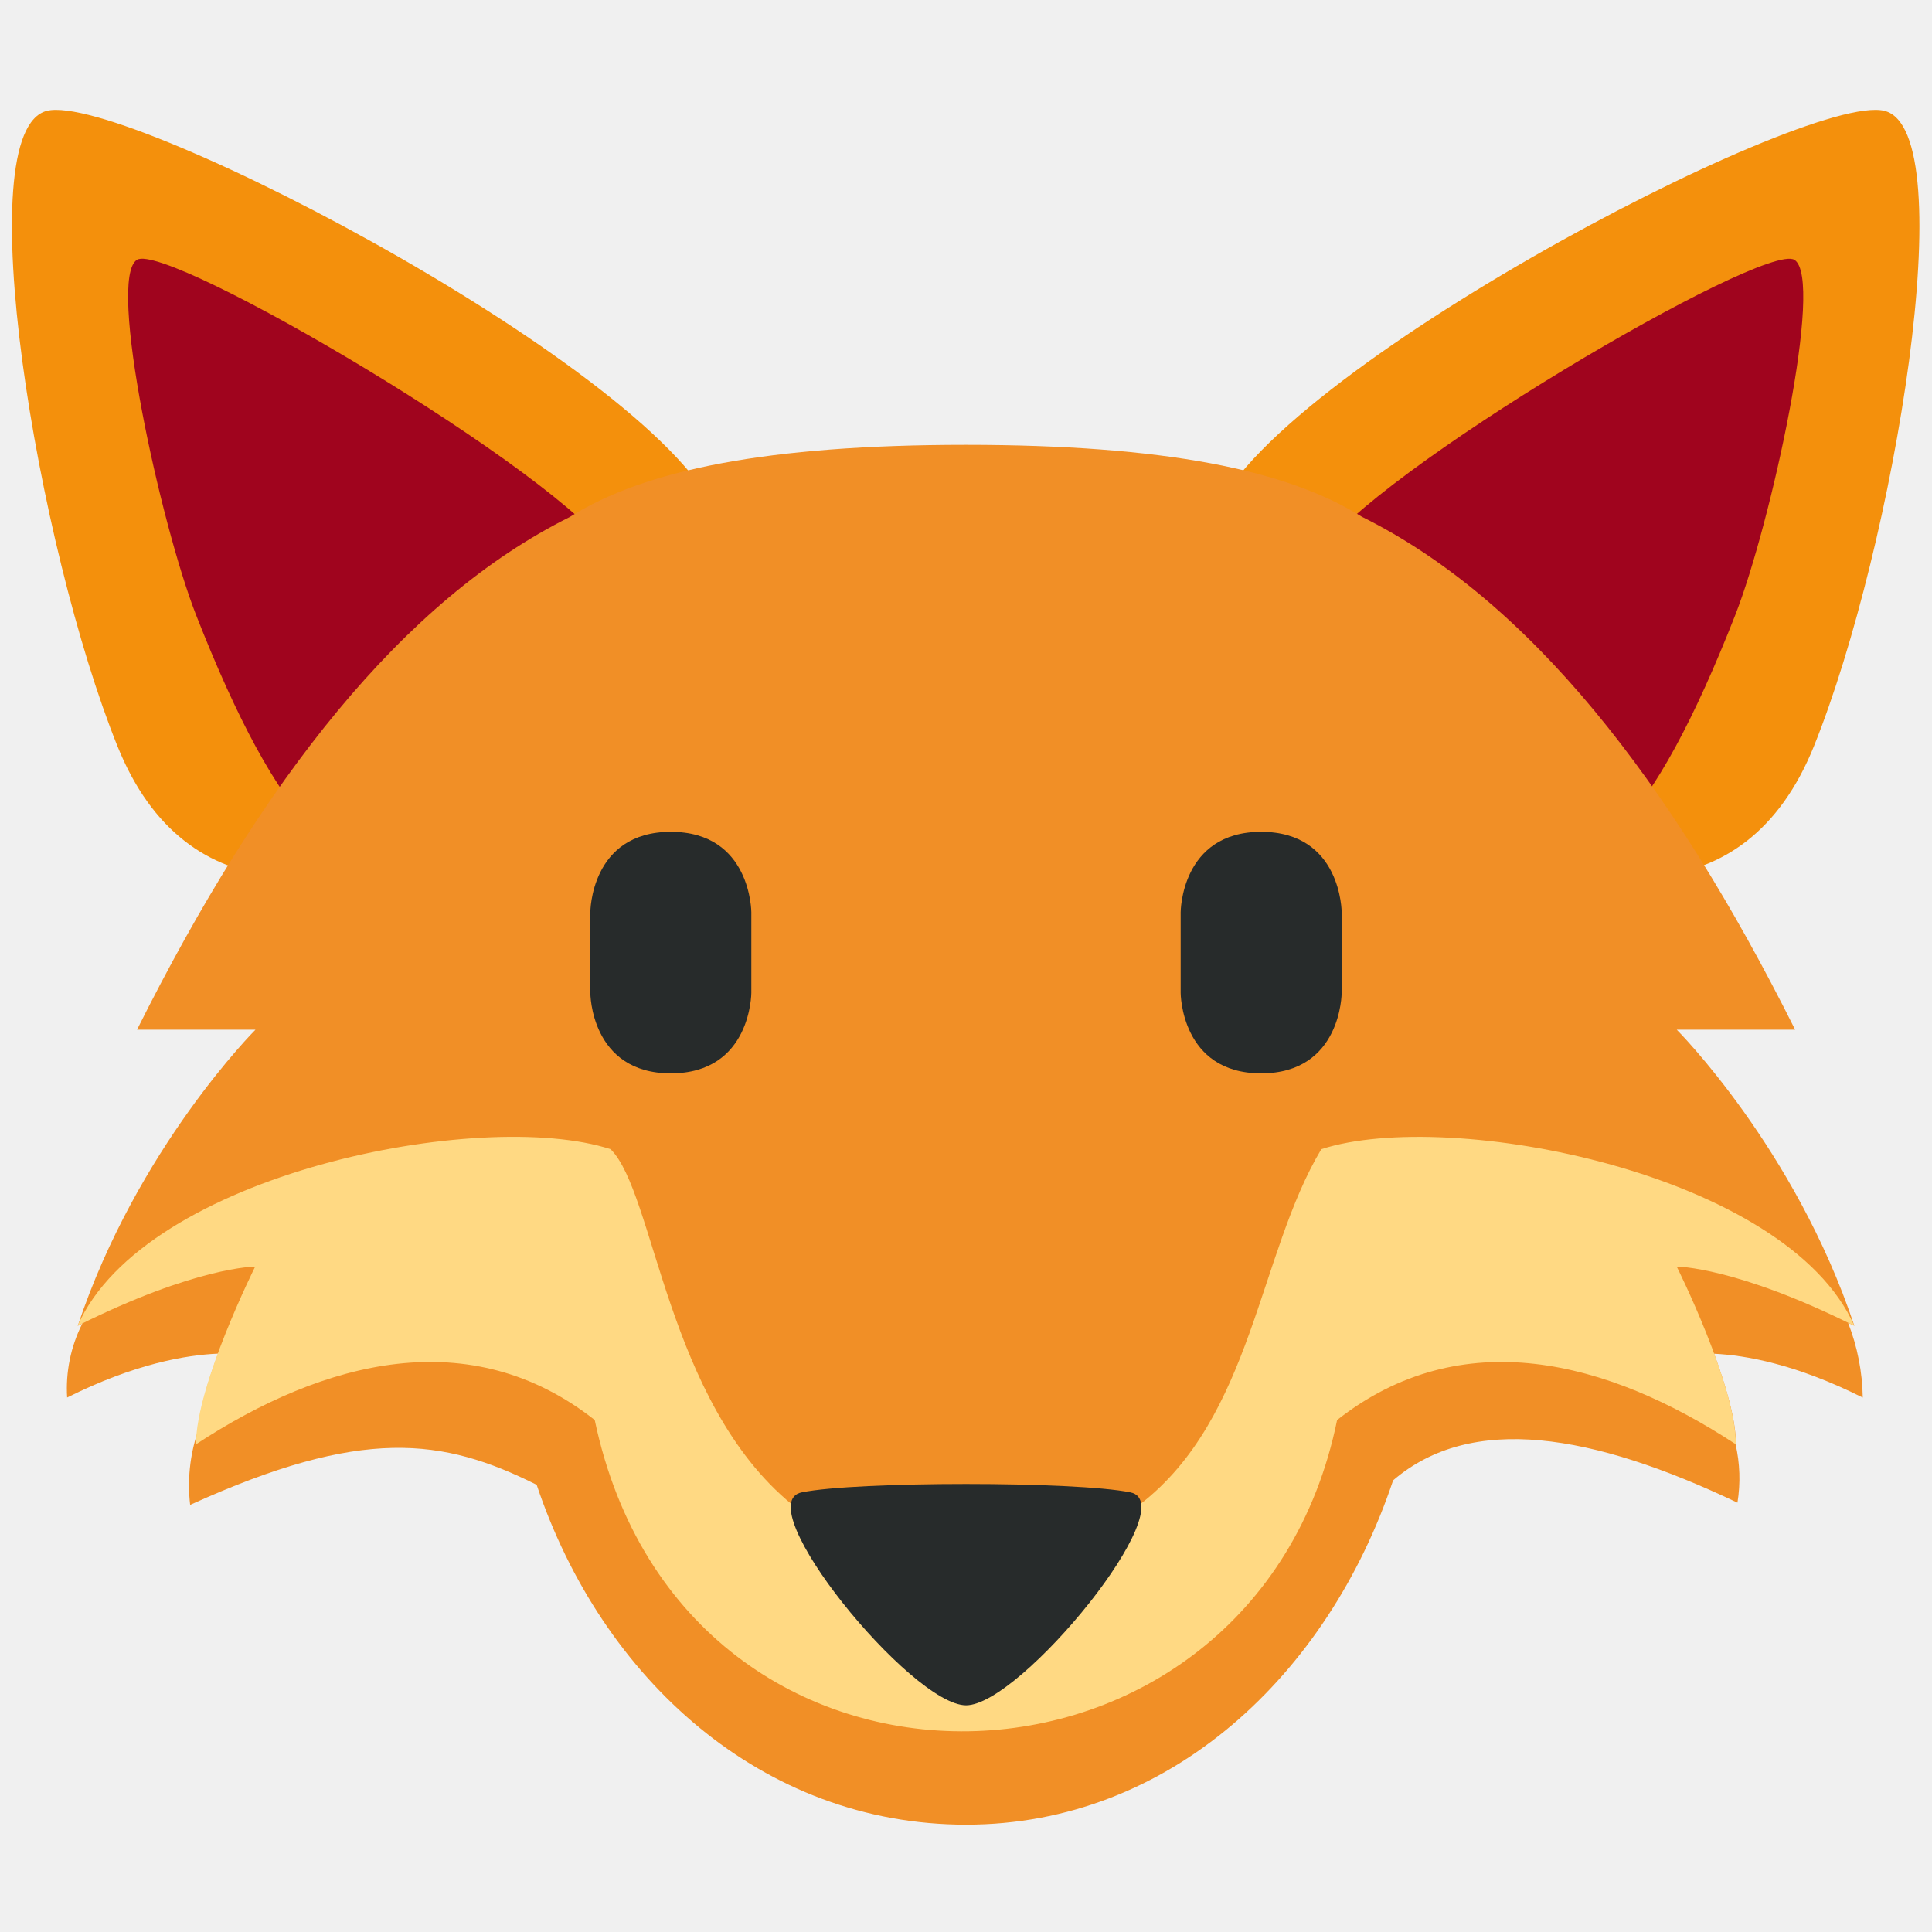
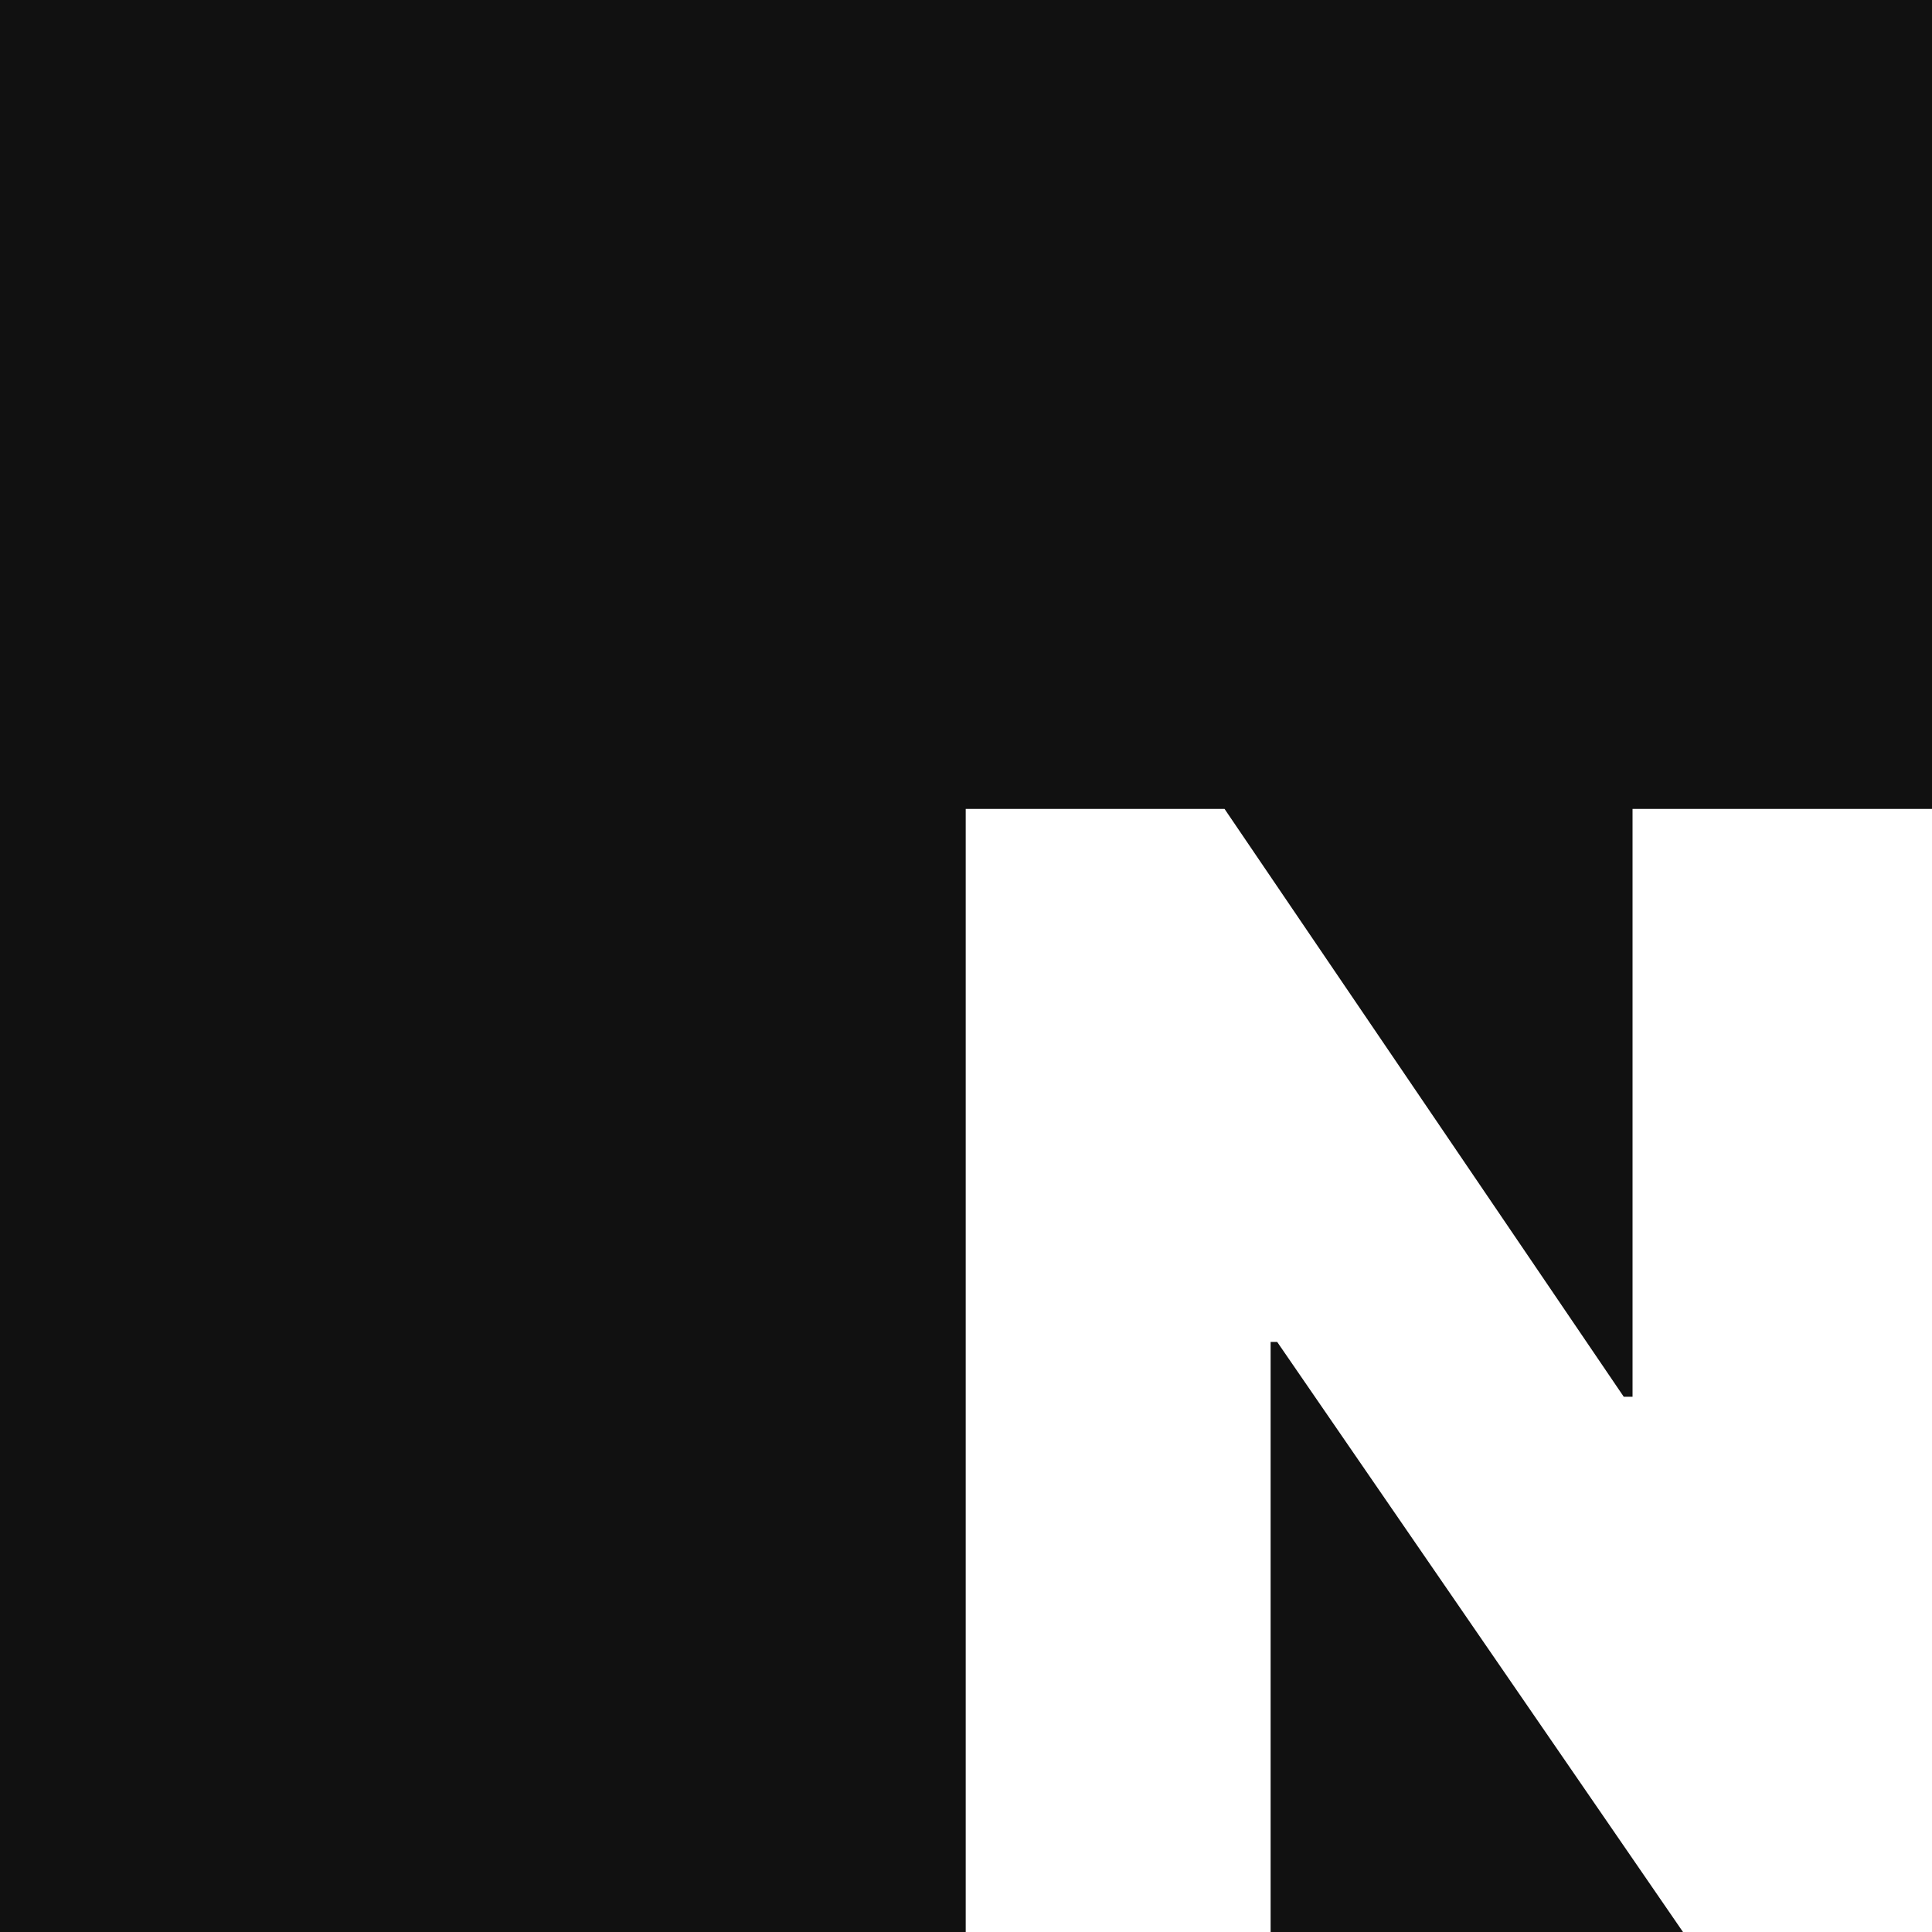
- <svg xmlns="http://www.w3.org/2000/svg" width="200" height="200" viewBox="0 0 36 36" aria-hidden="true" role="img" class="iconify iconify--twemoji" preserveAspectRatio="xMidYMid meet">
-   <path fill="#F4900C" d="M13.431 9.802c.658 2.638-8.673 10.489-11.244 4.098C.696 10.197-.606 2.434.874 2.065c1.48-.368 11.9 5.098 12.557 7.737z" />
-   <path fill="#A0041E" d="M11.437 10.355c.96 1.538-1.831 4.561-3.368 5.522c-1.538.961-2.899-.552-4.414-4.414c-.662-1.689-1.666-6.27-1.103-6.622c.562-.351 7.924 3.976 8.885 5.514z" />
-   <path fill="#F4900C" d="M22.557 9.802C21.9 12.441 31.23 20.291 33.802 13.9c1.49-3.703 2.792-11.466 1.312-11.835c-1.48-.368-11.899 5.098-12.557 7.737z" />
-   <path fill="#A0041E" d="M24.552 10.355c-.96 1.538 1.831 4.561 3.368 5.522c1.537.961 2.898-.552 4.413-4.414c.662-1.688 1.666-6.269 1.104-6.621c-.563-.352-7.924 3.975-8.885 5.513z" />
-   <path fill="#F18F26" d="M32.347 26.912c0-.454-.188-1.091-.407-1.687c.585.028 1.519.191 2.77.817a4.003 4.003 0 0 0-.273-1.393c.041.02.075.034.116.055c-1.103-3.31-3.309-5.517-3.309-5.517h2.206c-2.331-4.663-4.965-8.015-8.075-9.559c-1.39-.873-3.688-1.338-7.373-1.339h-.003c-3.695 0-5.996.468-7.385 1.346c-3.104 1.547-5.734 4.896-8.061 9.552H4.76s-2.207 2.206-3.311 5.517c.03-.015.055-.025.084-.04a2.685 2.685 0 0 0-.282 1.377c1.263-.632 2.217-.792 2.813-.818c-.189.513-.343 1.044-.386 1.475a3.146 3.146 0 0 0-.135 1.343C6.75 26.584 8.25 26.792 10 27.667C11.213 31.29 14.206 34 18.001 34c3.793 0 6.746-2.794 7.958-6.416c1.458-1.25 3.708-.875 6.416.416a2.843 2.843 0 0 0-.036-1.093l.008.005z" />
-   <path fill="#FFD983" d="M31.243 23.601c.006 0 1.108.003 3.309 1.103c-1.249-2.839-7.525-4.07-9.931-3.291c-1.171 1.954-1.281 5.003-3.383 6.622c-1.741 1.431-4.713 1.458-6.479 0c-2.345-1.924-2.559-5.813-3.382-6.622c-2.407-.781-8.681.454-9.931 3.291c2.201-1.101 3.304-1.103 3.309-1.103c0 .001-1.103 2.208-1.103 3.311l.001-.001v.001c2.398-1.573 5.116-2.271 7.429-.452c1.666 7.921 12.293 7.545 13.833 0c2.314-1.818 5.03-1.122 7.429.452v-.001l.001.001c.002-1.103-1.101-3.311-1.102-3.311z" />
-   <path fill="#272B2B" d="M11 17s0-1.5 1.5-1.5S14 17 14 17v1.5s0 1.5-1.5 1.5s-1.5-1.5-1.5-1.5V17zm11 0s0-1.5 1.5-1.5S25 17 25 17v1.5s0 1.5-1.5 1.5s-1.5-1.5-1.5-1.5V17zm-7.061 10.808c-1.021.208 2.041 3.968 3.062 3.968c1.02 0 4.082-3.76 3.062-3.968c-1.021-.208-5.103-.208-6.124 0z" />
+ <svg xmlns="http://www.w3.org/2000/svg" width="200" height="200" viewBox="0 0 200 200" fill="none">
+   <g clip-path="url(#clip0)">
+     <rect width="200" height="200" fill="#111111" />
+     <path d="M200.563 83.739H169V144.594H168.092L126.765 83.739H99.971V200H131.534V138.918H132.215L174.223 200H200.563V83.739Z" fill="white" />
+   </g>
+   <defs>
+     <clipPath id="clip0">
+       <rect width="200" height="200" fill="white" />
+     </clipPath>
+   </defs>
</svg>
